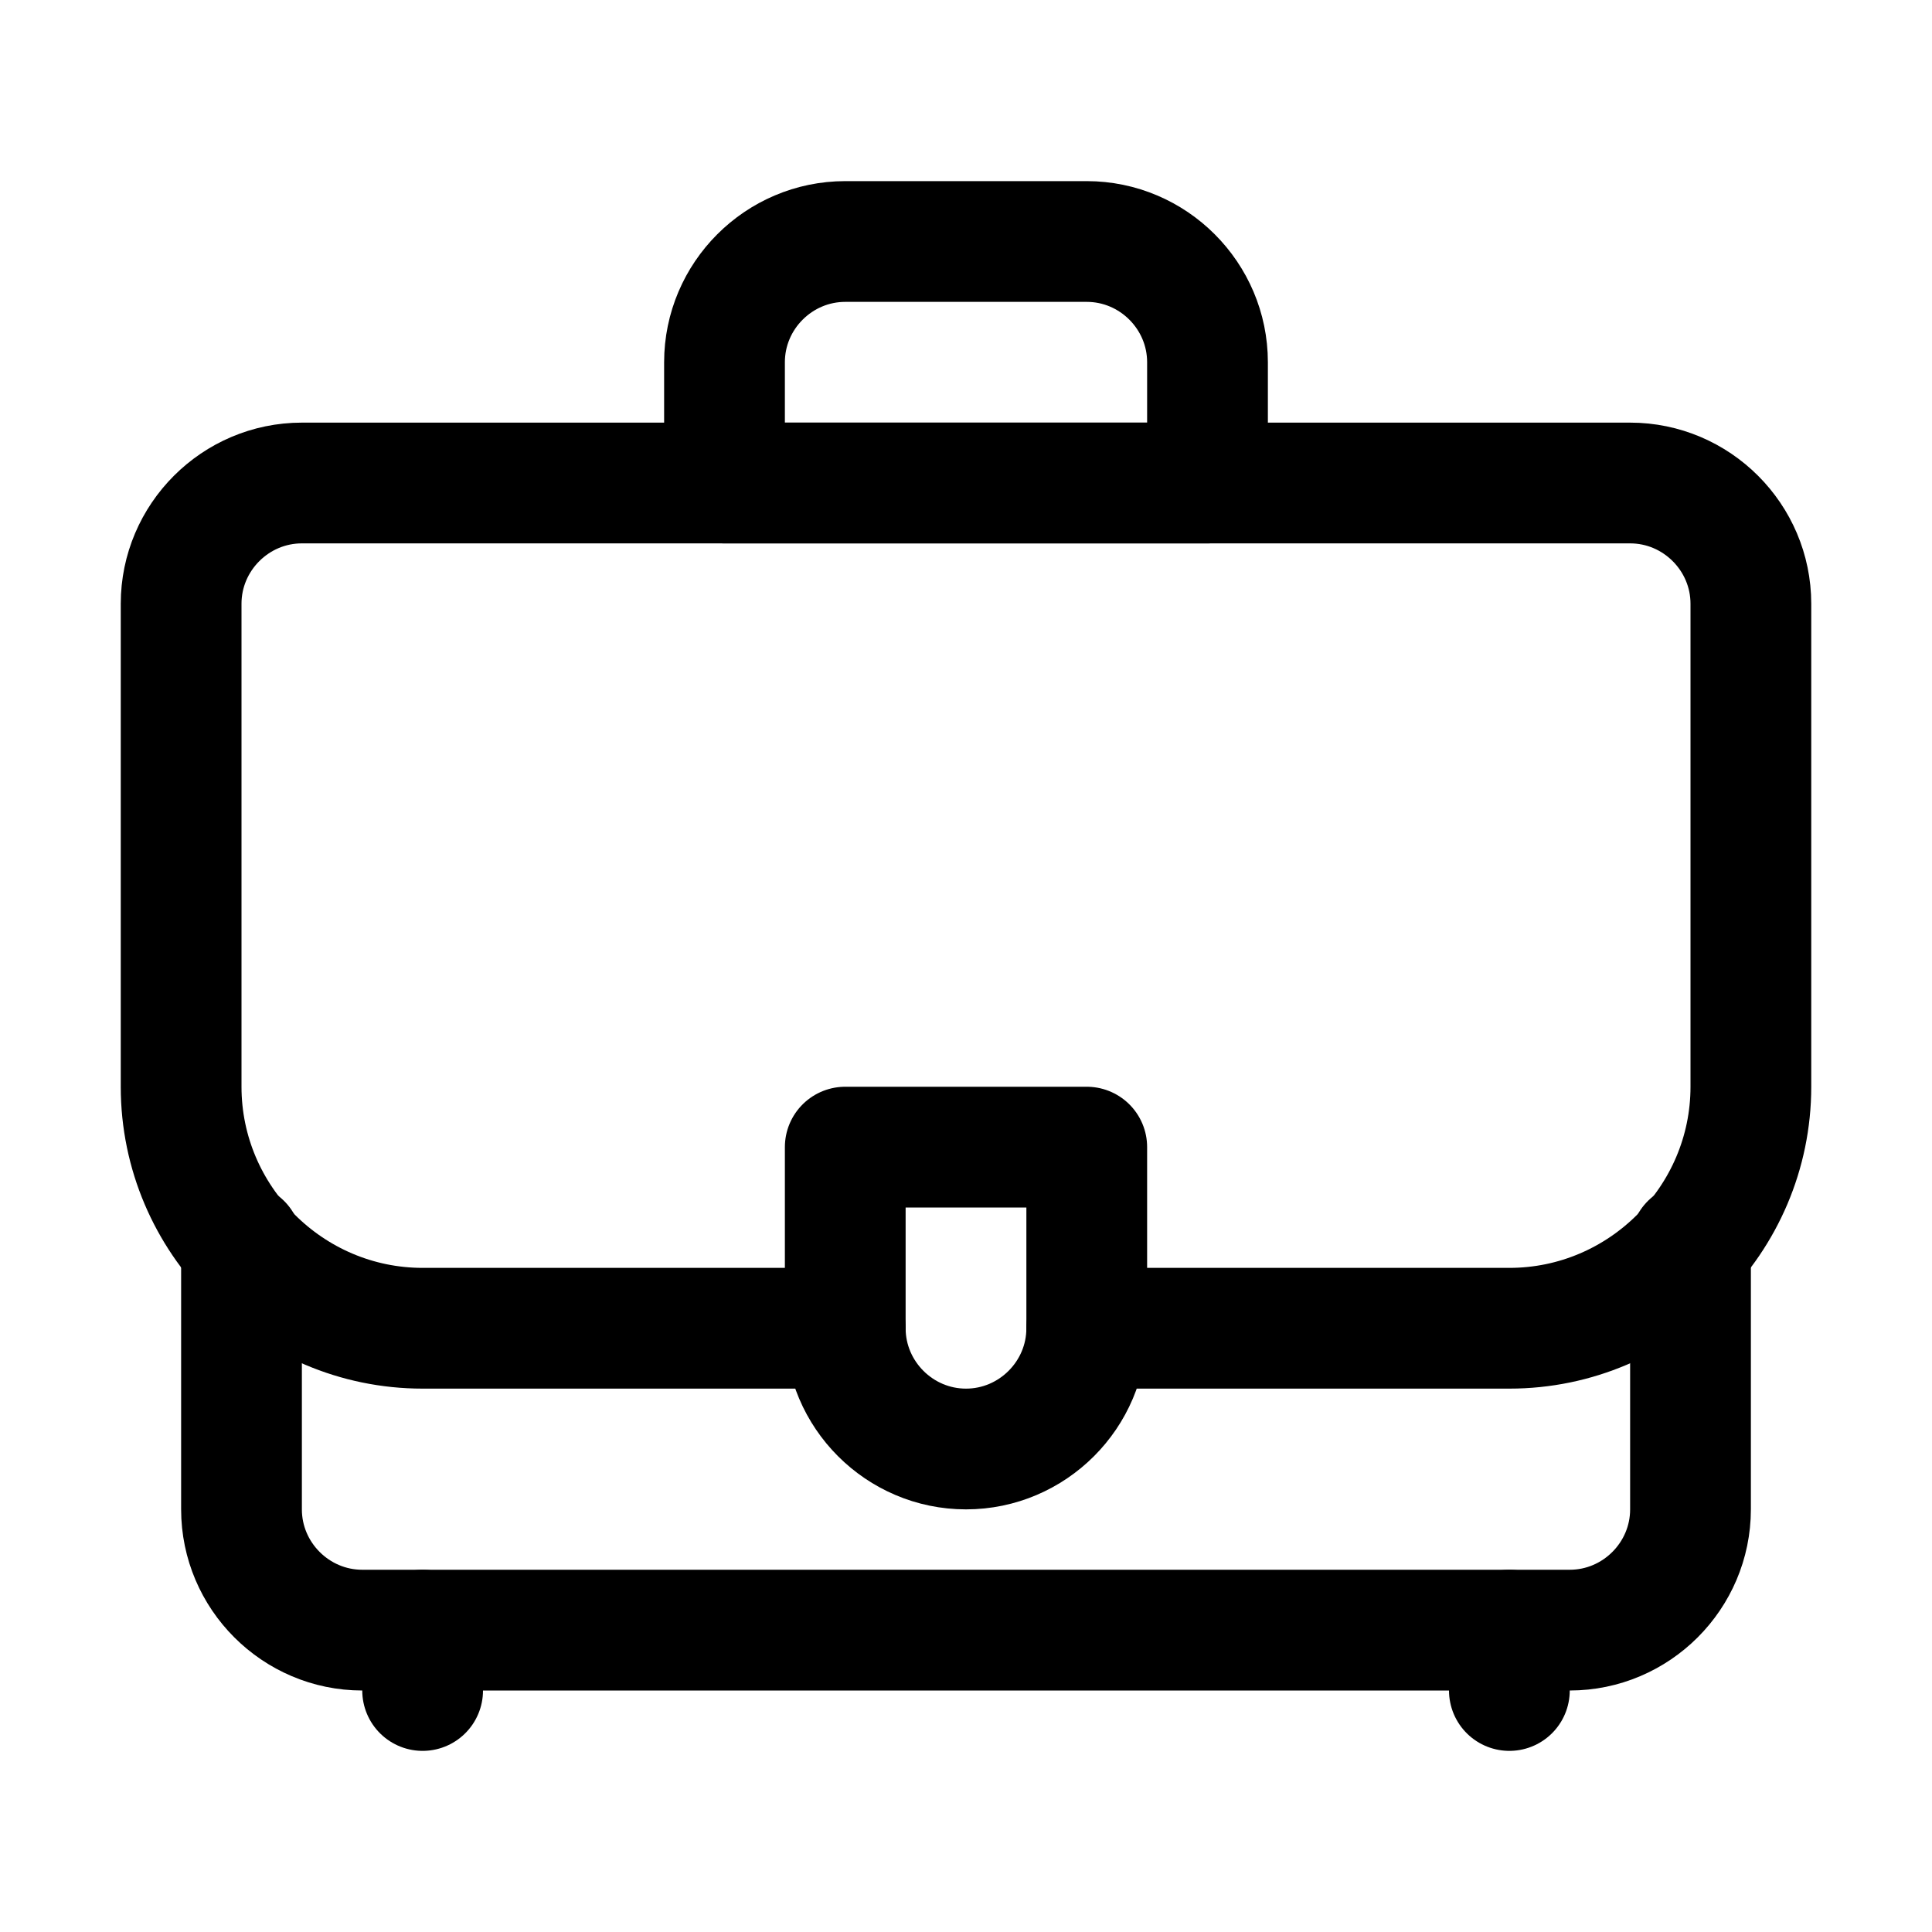
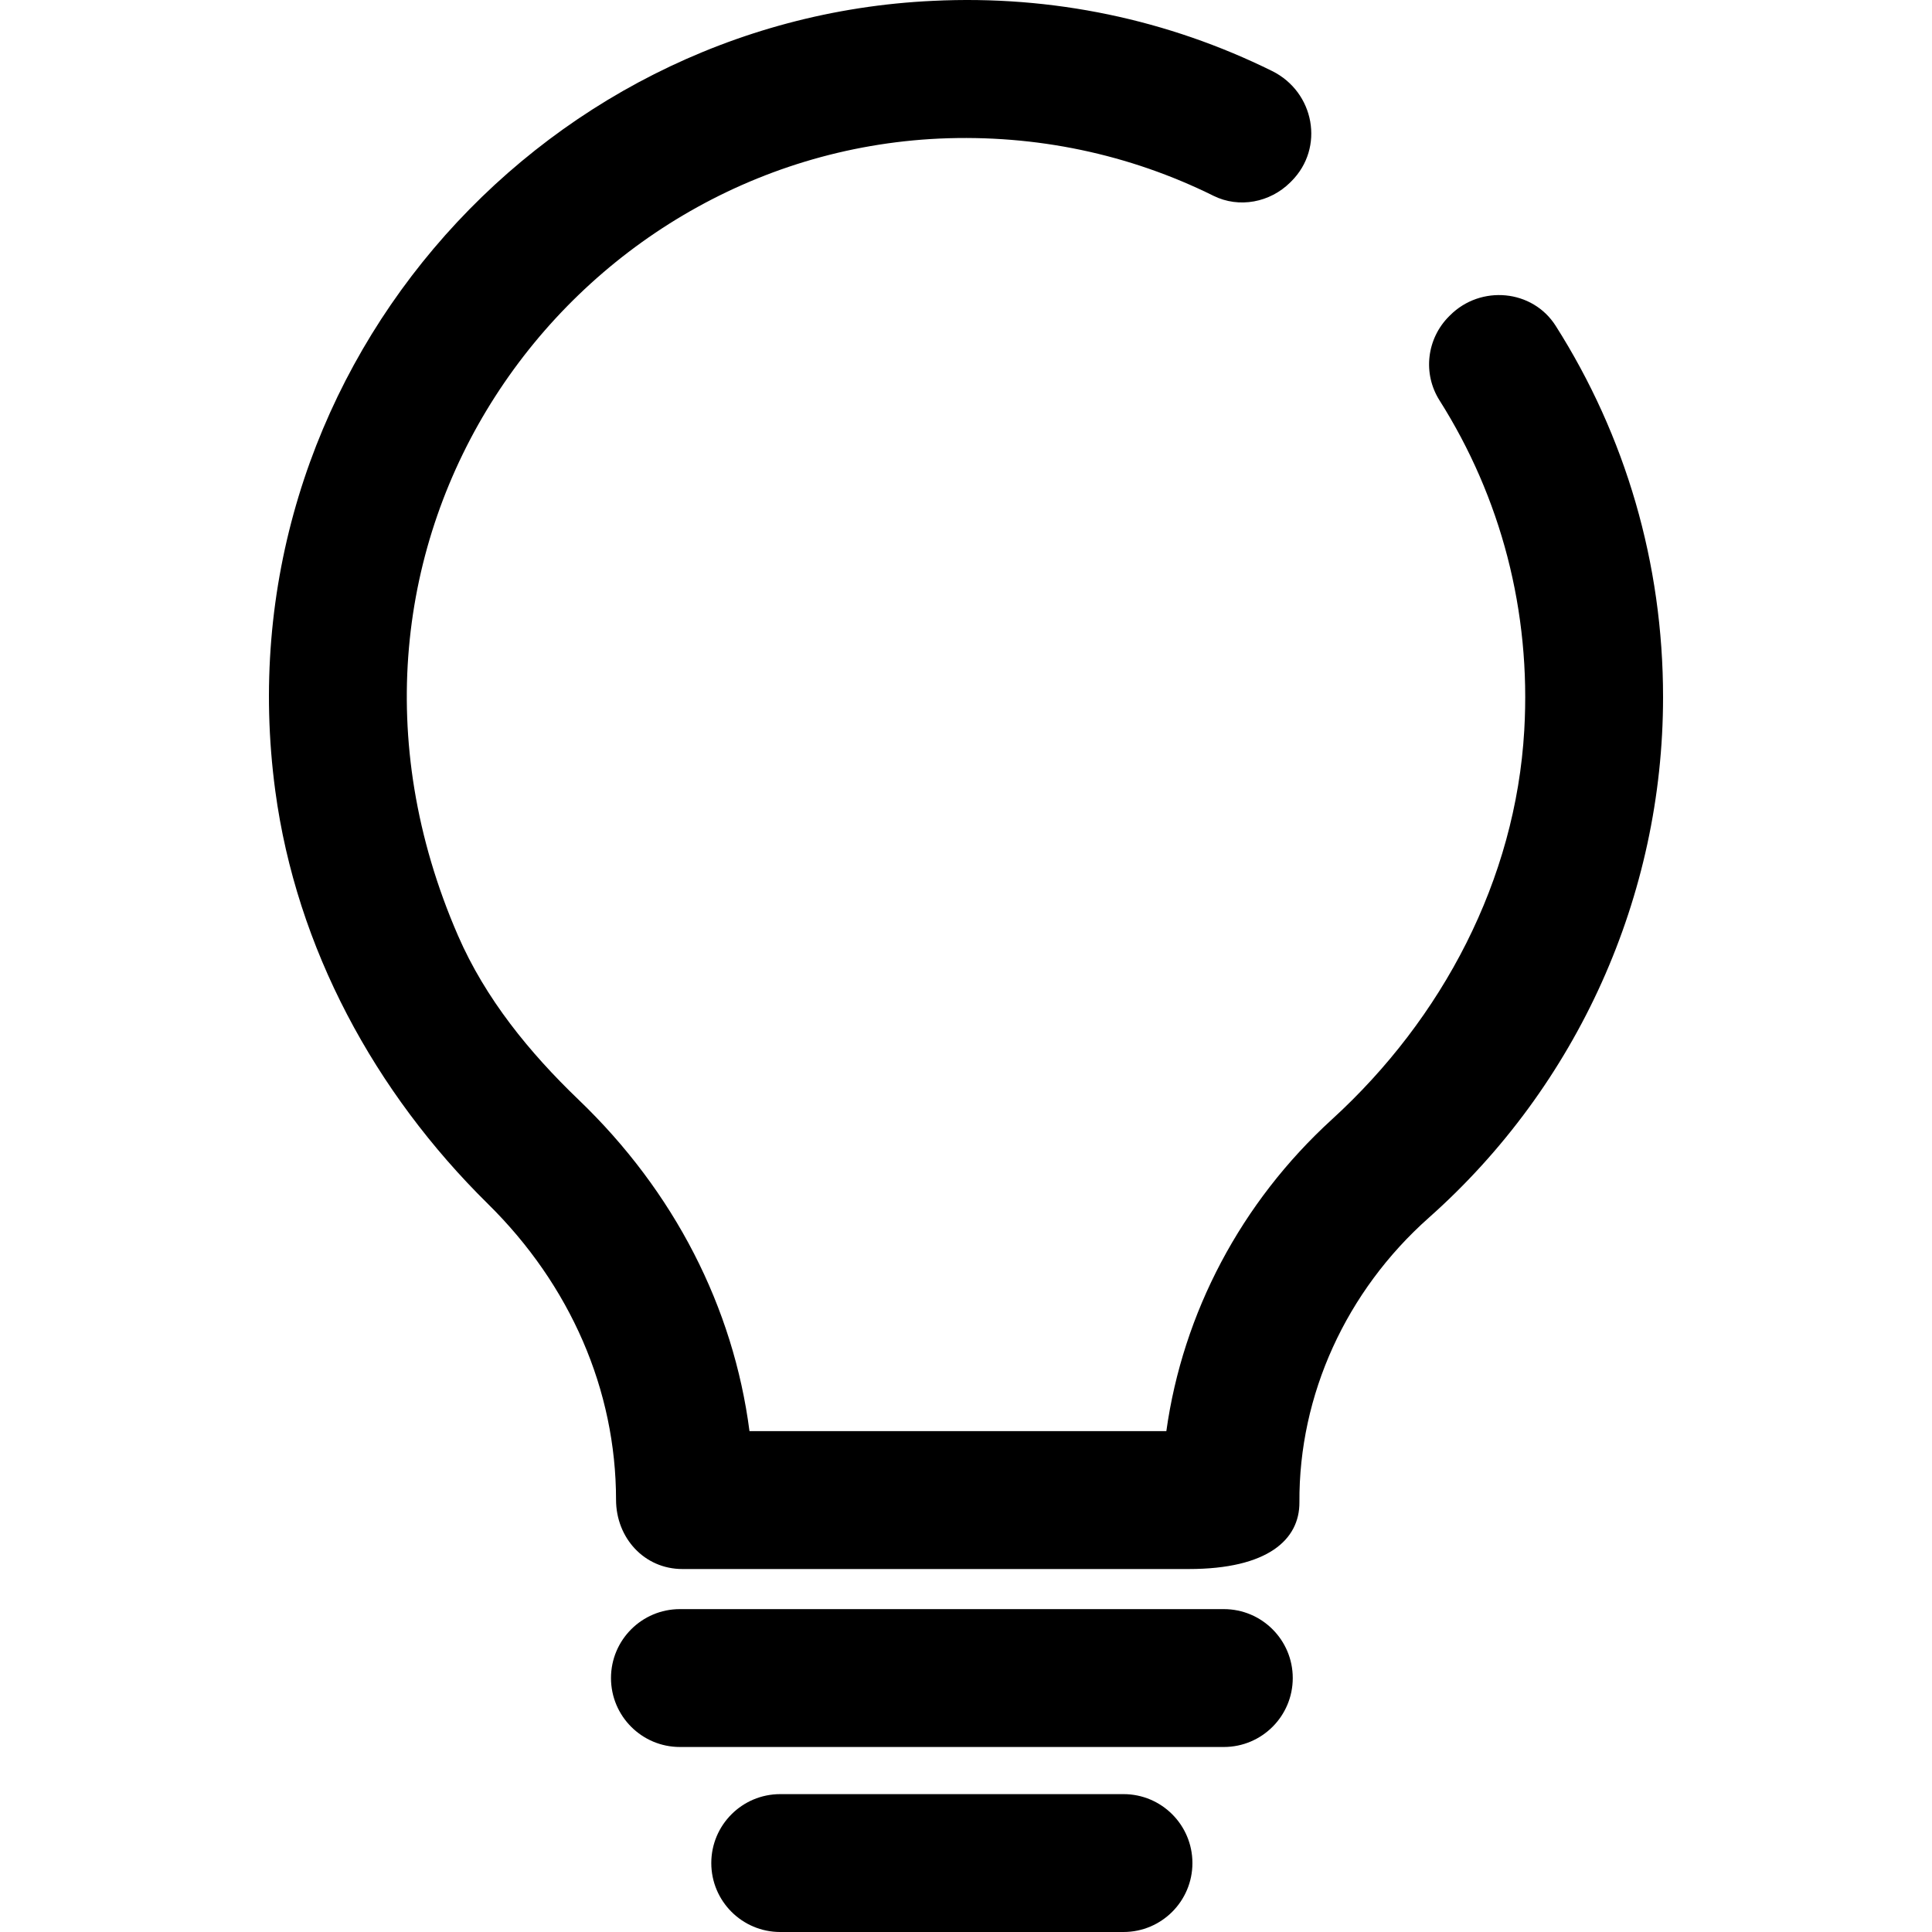
- <svg xmlns="http://www.w3.org/2000/svg" height="20" width="20" version="1.1" id="Icons" x="0px" y="0px" viewBox="0 0 32 32" style="enable-background:new 0 0 32 32;" xml:space="preserve">
-   <style type="text/css">
- 	.st0{fill:none;stroke:#000000;stroke-width:2;stroke-linecap:round;stroke-linejoin:round;stroke-miterlimit:10;}
- </style>
-   <path class="st0" d="M28,20.6V25c0,1.1-0.9,2-2,2H6c-1.1,0-2-0.9-2-2v-4.4" />
-   <path class="st0" d="M16,24L16,24c-1.1,0-2-0.9-2-2v-3h4v3C18,23.1,17.1,24,16,24z" />
-   <path class="st0" d="M14,22H7c-2.2,0-4-1.8-4-4v-8c0-1.1,0.9-2,2-2h22c1.1,0,2,0.9,2,2v8c0,2.2-1.8,4-4,4h-7" />
-   <path class="st0" d="M20,8h-8V6c0-1.1,0.9-2,2-2h4c1.1,0,2,0.9,2,2V8z" />
-   <line class="st0" x1="7" y1="28" x2="7" y2="27" />
-   <line class="st0" x1="25" y1="28" x2="25" y2="27" />
+ <svg xmlns="http://www.w3.org/2000/svg" width="20px" height="20px" version="1.1" id="Layer_1" x="0px" y="0px" viewBox="0 0 302.063 302.063" style="enable-background:new 0 0 302.063 302.063;" xml:space="preserve">
+   <g>
+     <g>
+       <g>
+         <path d="M243.228,50.942c-3.627-5.713-11.727-6.427-16.512-1.647c-0.054,0.048-0.102,0.102-0.156,0.156     c-3.508,3.503-4.147,8.954-1.497,13.143c9.592,15.166,14.329,32.955,13.251,51.603c-1.352,23.369-12.779,45.037-30.069,60.819     c-14.211,12.966-23.32,30.268-25.89,48.738H117.18c-2.511-19.383-11.77-37.472-26.689-51.785     c-7.741-7.425-14.603-15.847-18.878-25.681C44.923,84.916,88.731,24.36,146.852,21.666c15.128-0.676,29.753,2.446,42.864,8.943     c4.013,1.99,8.857,1.057,12.028-2.108l0.156-0.156c5.247-5.236,3.621-13.964-3.02-17.247     c-16.234-8.02-34.313-11.883-53.019-10.965C83.516,3.024,34.386,59.278,43.04,123.649c3.305,24.586,15.563,47.156,33.24,64.569     c12.918,12.725,20.026,29.12,20.037,46.27c0.005,5.96,4.415,10.826,10.375,10.826h79.156c12.387,0,17.349-4.614,17.312-10.434     c-0.102-16.765,7.285-32.998,20.236-44.495c23.272-20.665,36.619-50.326,36.619-81.382     C260.02,88.044,254.14,68.13,243.228,50.942z" />
+         <path d="M191.341,251.581h-85.036c-5.955,0-10.778,4.828-10.778,10.778c0,5.949,4.823,10.778,10.778,10.778h85.036     c5.955,0,10.778-4.828,10.778-10.778S197.296,251.581,191.341,251.581z" />
+         <path d="M175.66,280.507h-53.674c-5.955,0-10.778,4.828-10.778,10.778c0,5.949,4.823,10.778,10.778,10.778h53.668     c5.955,0,10.778-4.828,10.778-10.778S181.615,280.507,175.66,280.507z" />
+       </g>
+     </g>
+   </g>
+   <g>
+ </g>
+   <g>
+ </g>
+   <g>
+ </g>
+   <g>
+ </g>
+   <g>
+ </g>
+   <g>
+ </g>
+   <g>
+ </g>
+   <g>
+ </g>
+   <g>
+ </g>
+   <g>
+ </g>
+   <g>
+ </g>
+   <g>
+ </g>
+   <g>
+ </g>
+   <g>
+ </g>
+   <g>
+ </g>
</svg>
